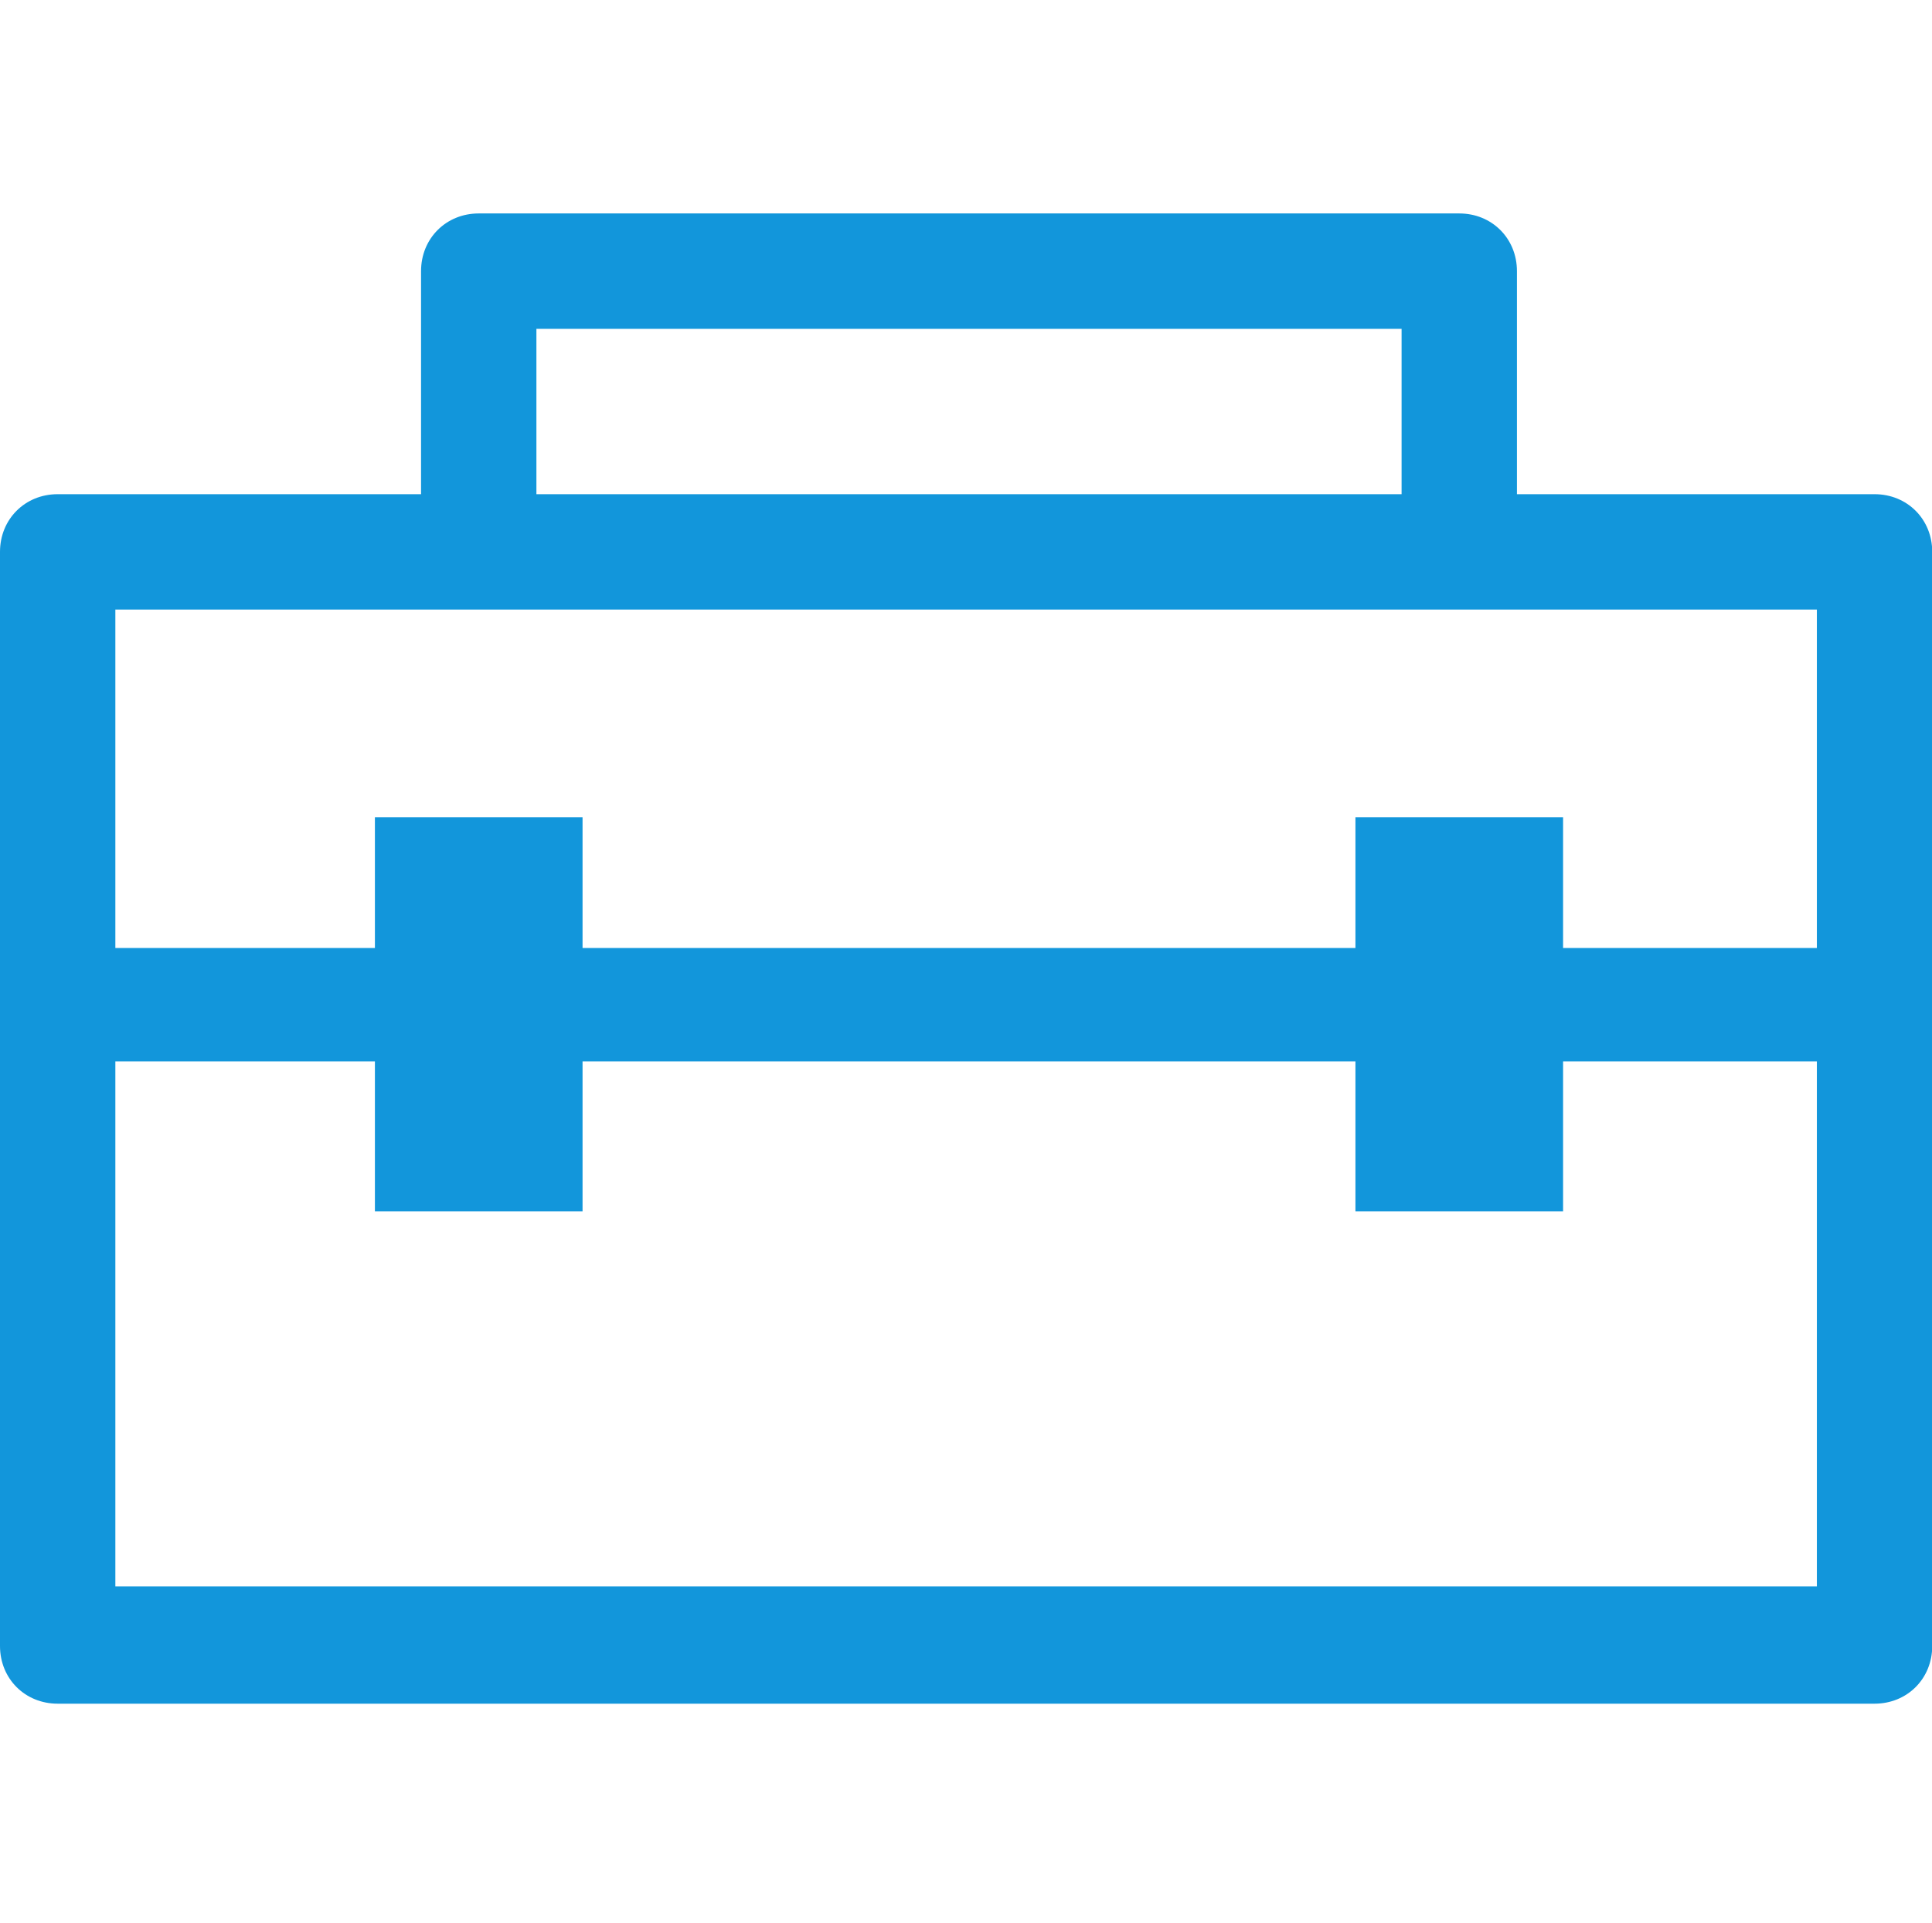
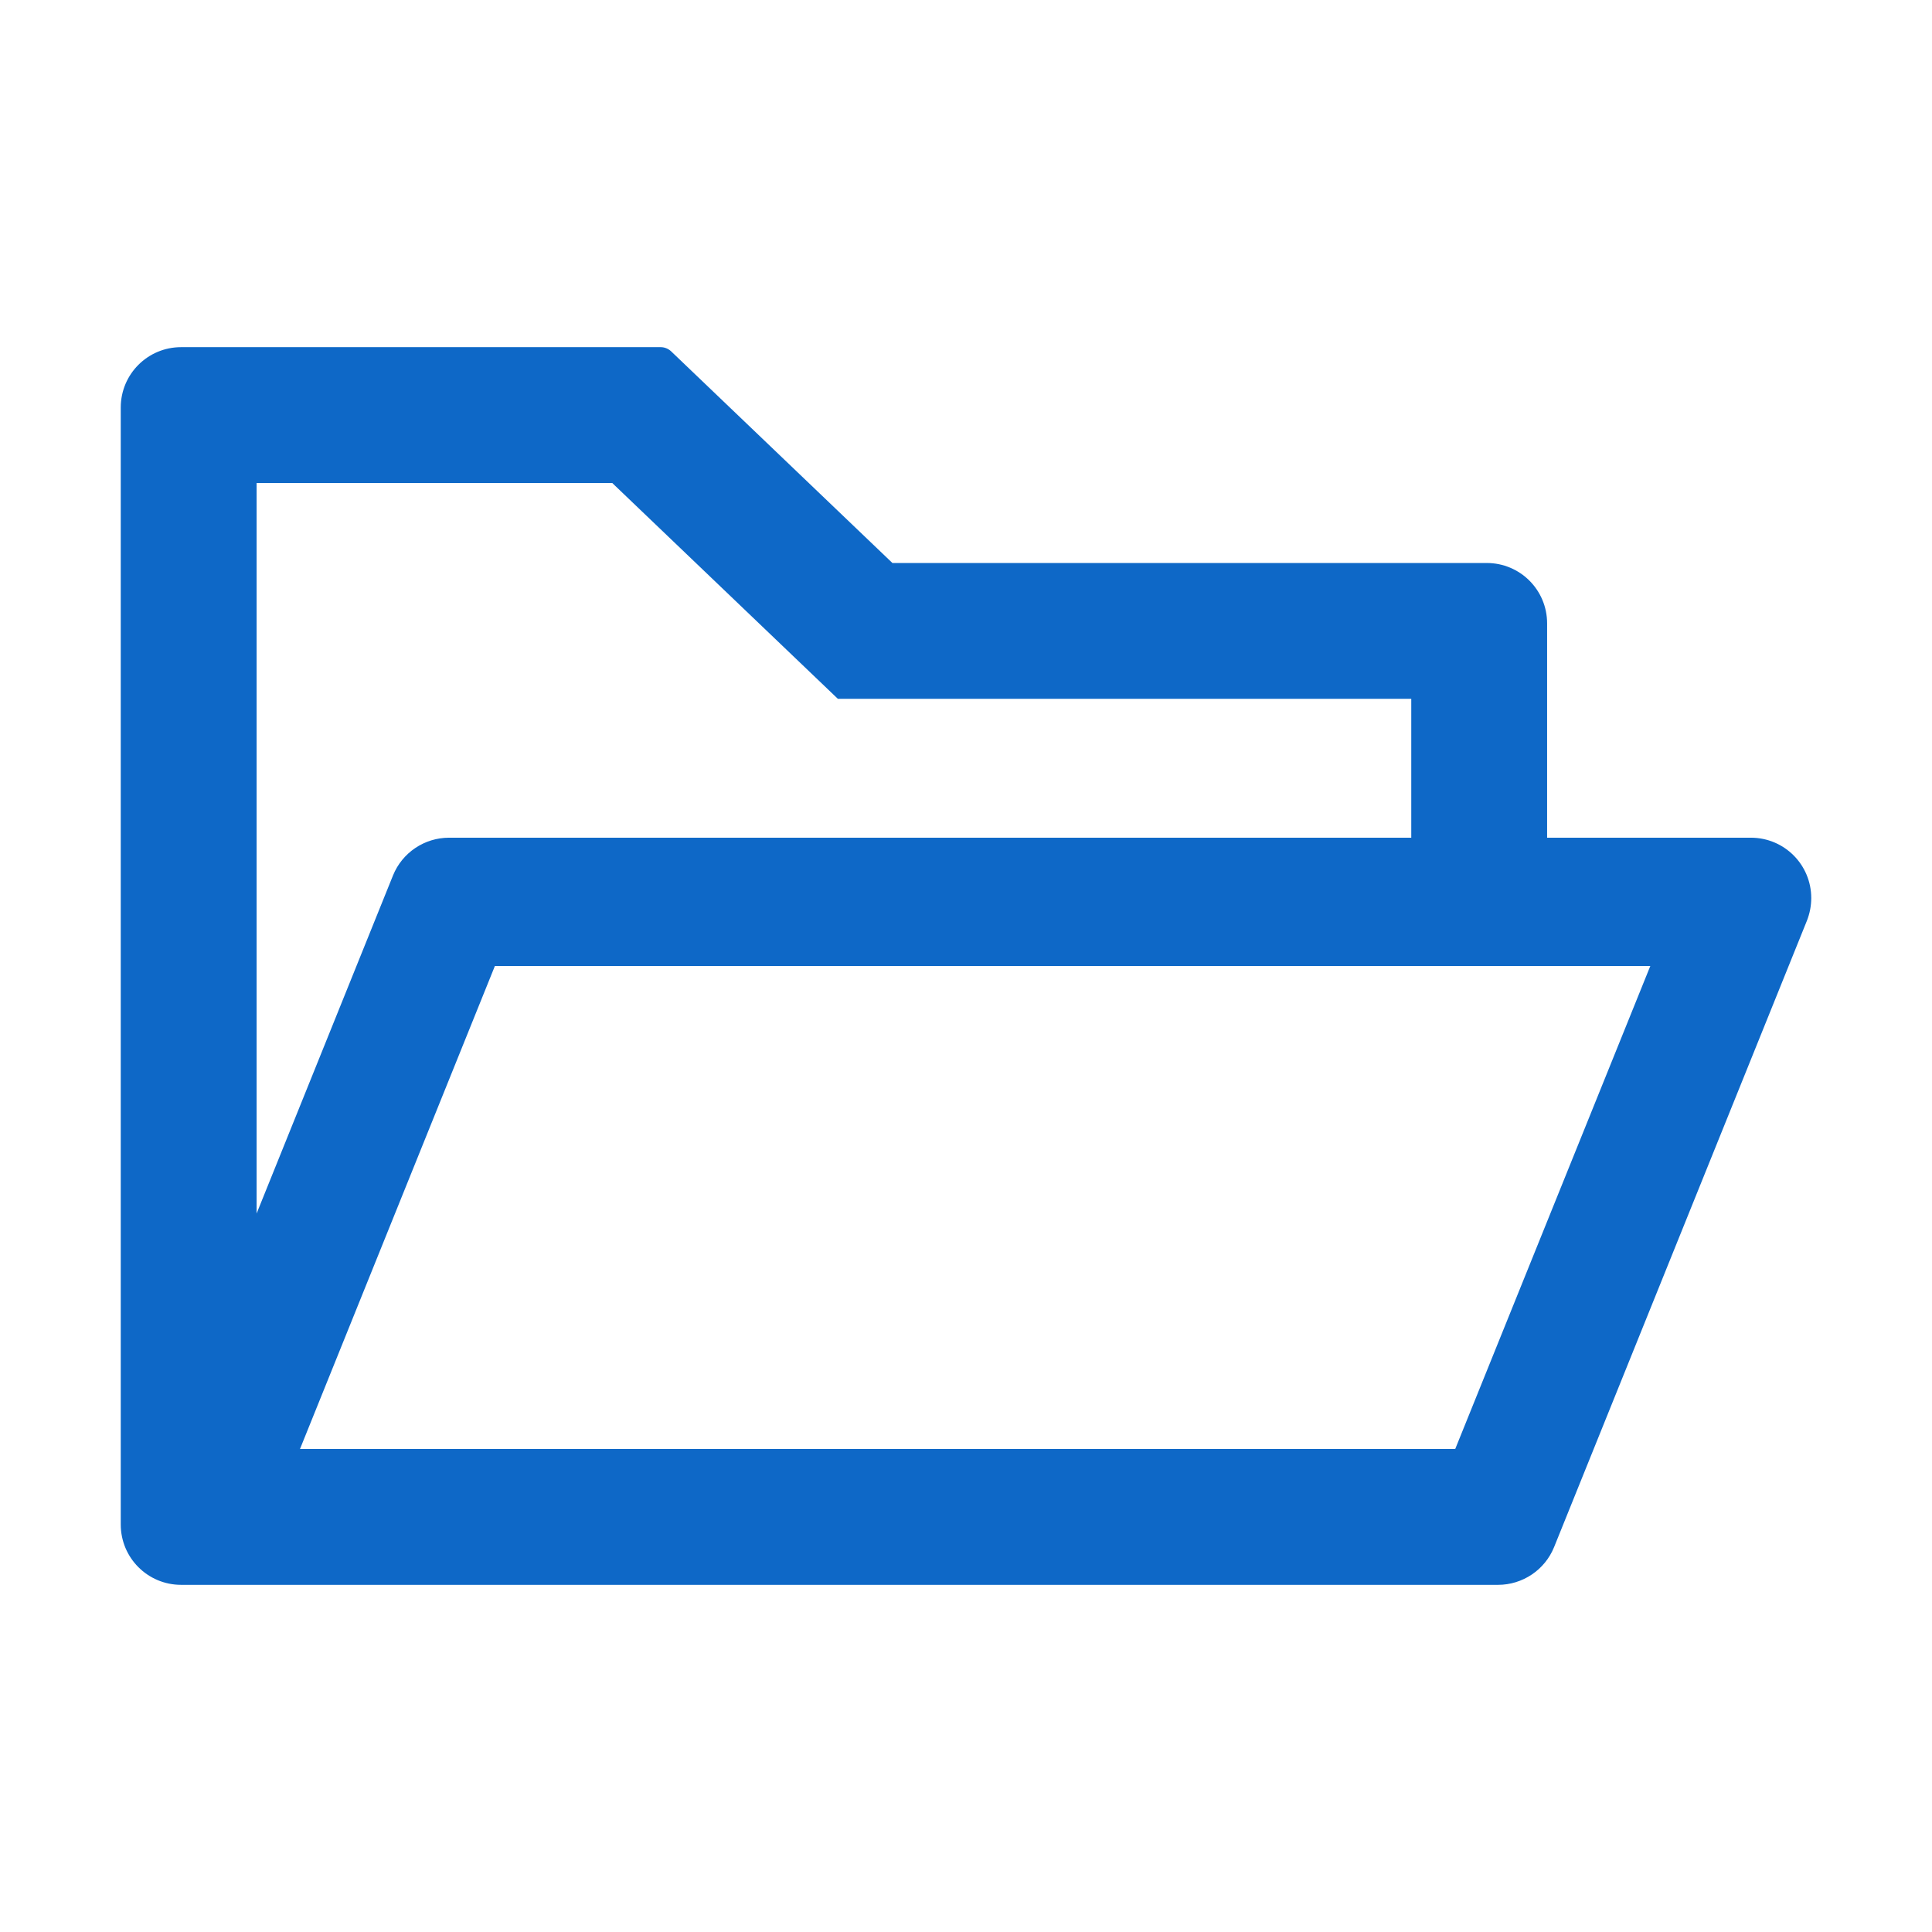
- <svg xmlns="http://www.w3.org/2000/svg" t="1641646877494" class="icon" viewBox="0 0 1029 1024" version="1.1" p-id="3276" width="32.156" height="32">
-   <defs>
-     <style type="text/css" />
-   </defs>
-   <path d="M998.4 263.168H807.936V144.384c0-17.408-13.312-30.72-30.72-30.72h-522.24c-17.408 0-30.72 13.312-30.72 30.72v118.784H30.72c-17.408 0-30.72 13.312-30.72 30.72v582.656c0 17.408 13.312 30.72 30.72 30.72H998.4c17.408 0 30.72-13.312 30.72-30.72V293.888c0-17.408-13.312-30.72-30.72-30.72z m-712.704-88.064h460.8v88.064h-460.8v-88.064z m-30.72 149.504H967.68v180.224H832.512v-69.632H721.92v69.632H310.272v-69.632H199.68v69.632H61.44V324.608h193.536zM61.44 844.8V565.248H199.68V645.12h110.592v-79.872H721.92V645.12h110.592v-79.872H967.68v279.552H61.44z" fill="#1296db" p-id="3277" />
+ <svg xmlns="http://www.w3.org/2000/svg" t="1755607980673" class="icon" viewBox="0 0 1024 1024" version="1.1" p-id="8802" id="mx_n_1755607980674" width="32" height="32">
+   <path d="M928 444H820V330.4c0-17.7-14.3-32-32-32H473L355.7 186.2c-1.5-1.4-3.5-2.2-5.5-2.2H96c-17.7 0-32 14.3-32 32v592c0 17.7 14.3 32 32 32h698c13 0 24.8-7.9 29.7-20l134-332c1.5-3.8 2.3-7.9 2.3-12 0-17.7-14.3-32-32-32zM136 256h188.5l119.6 114.4H748V444H238c-13 0-24.8 7.9-29.7 20L136 643.2V256z m635.3 512H159l103.3-256h612.4L771.3 768z" p-id="8803" fill="#0e68c7" />
</svg>
